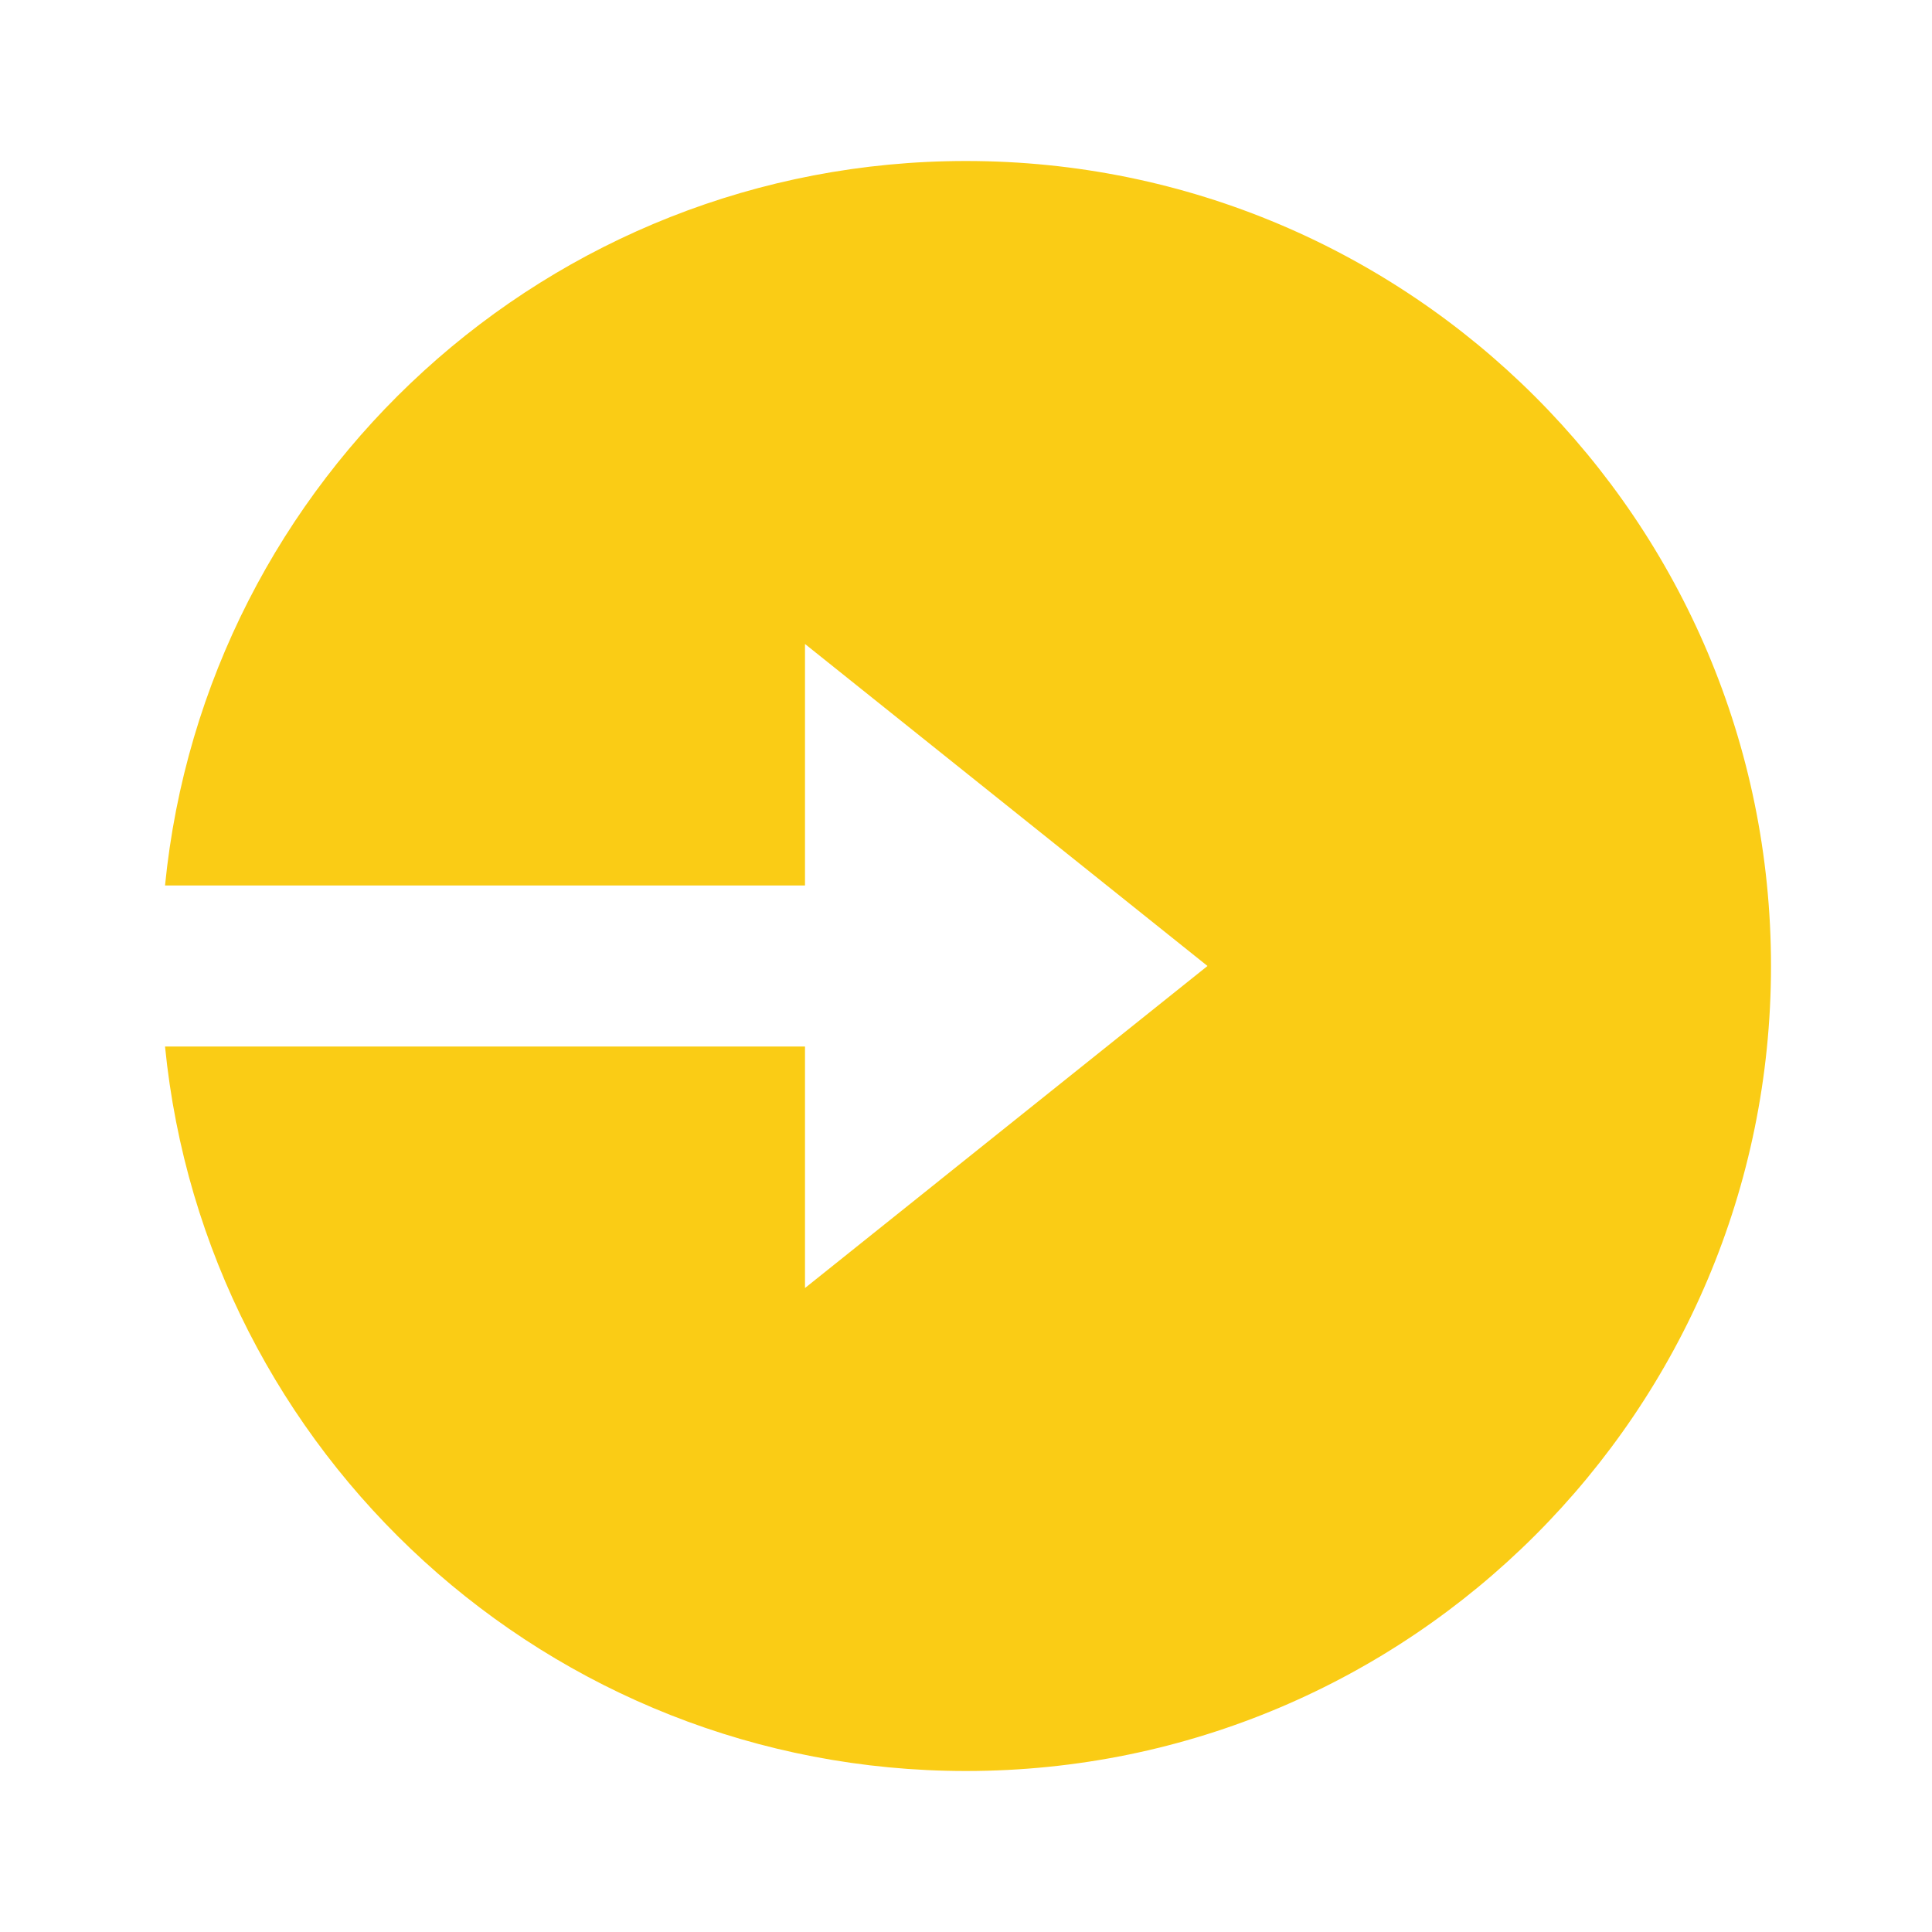
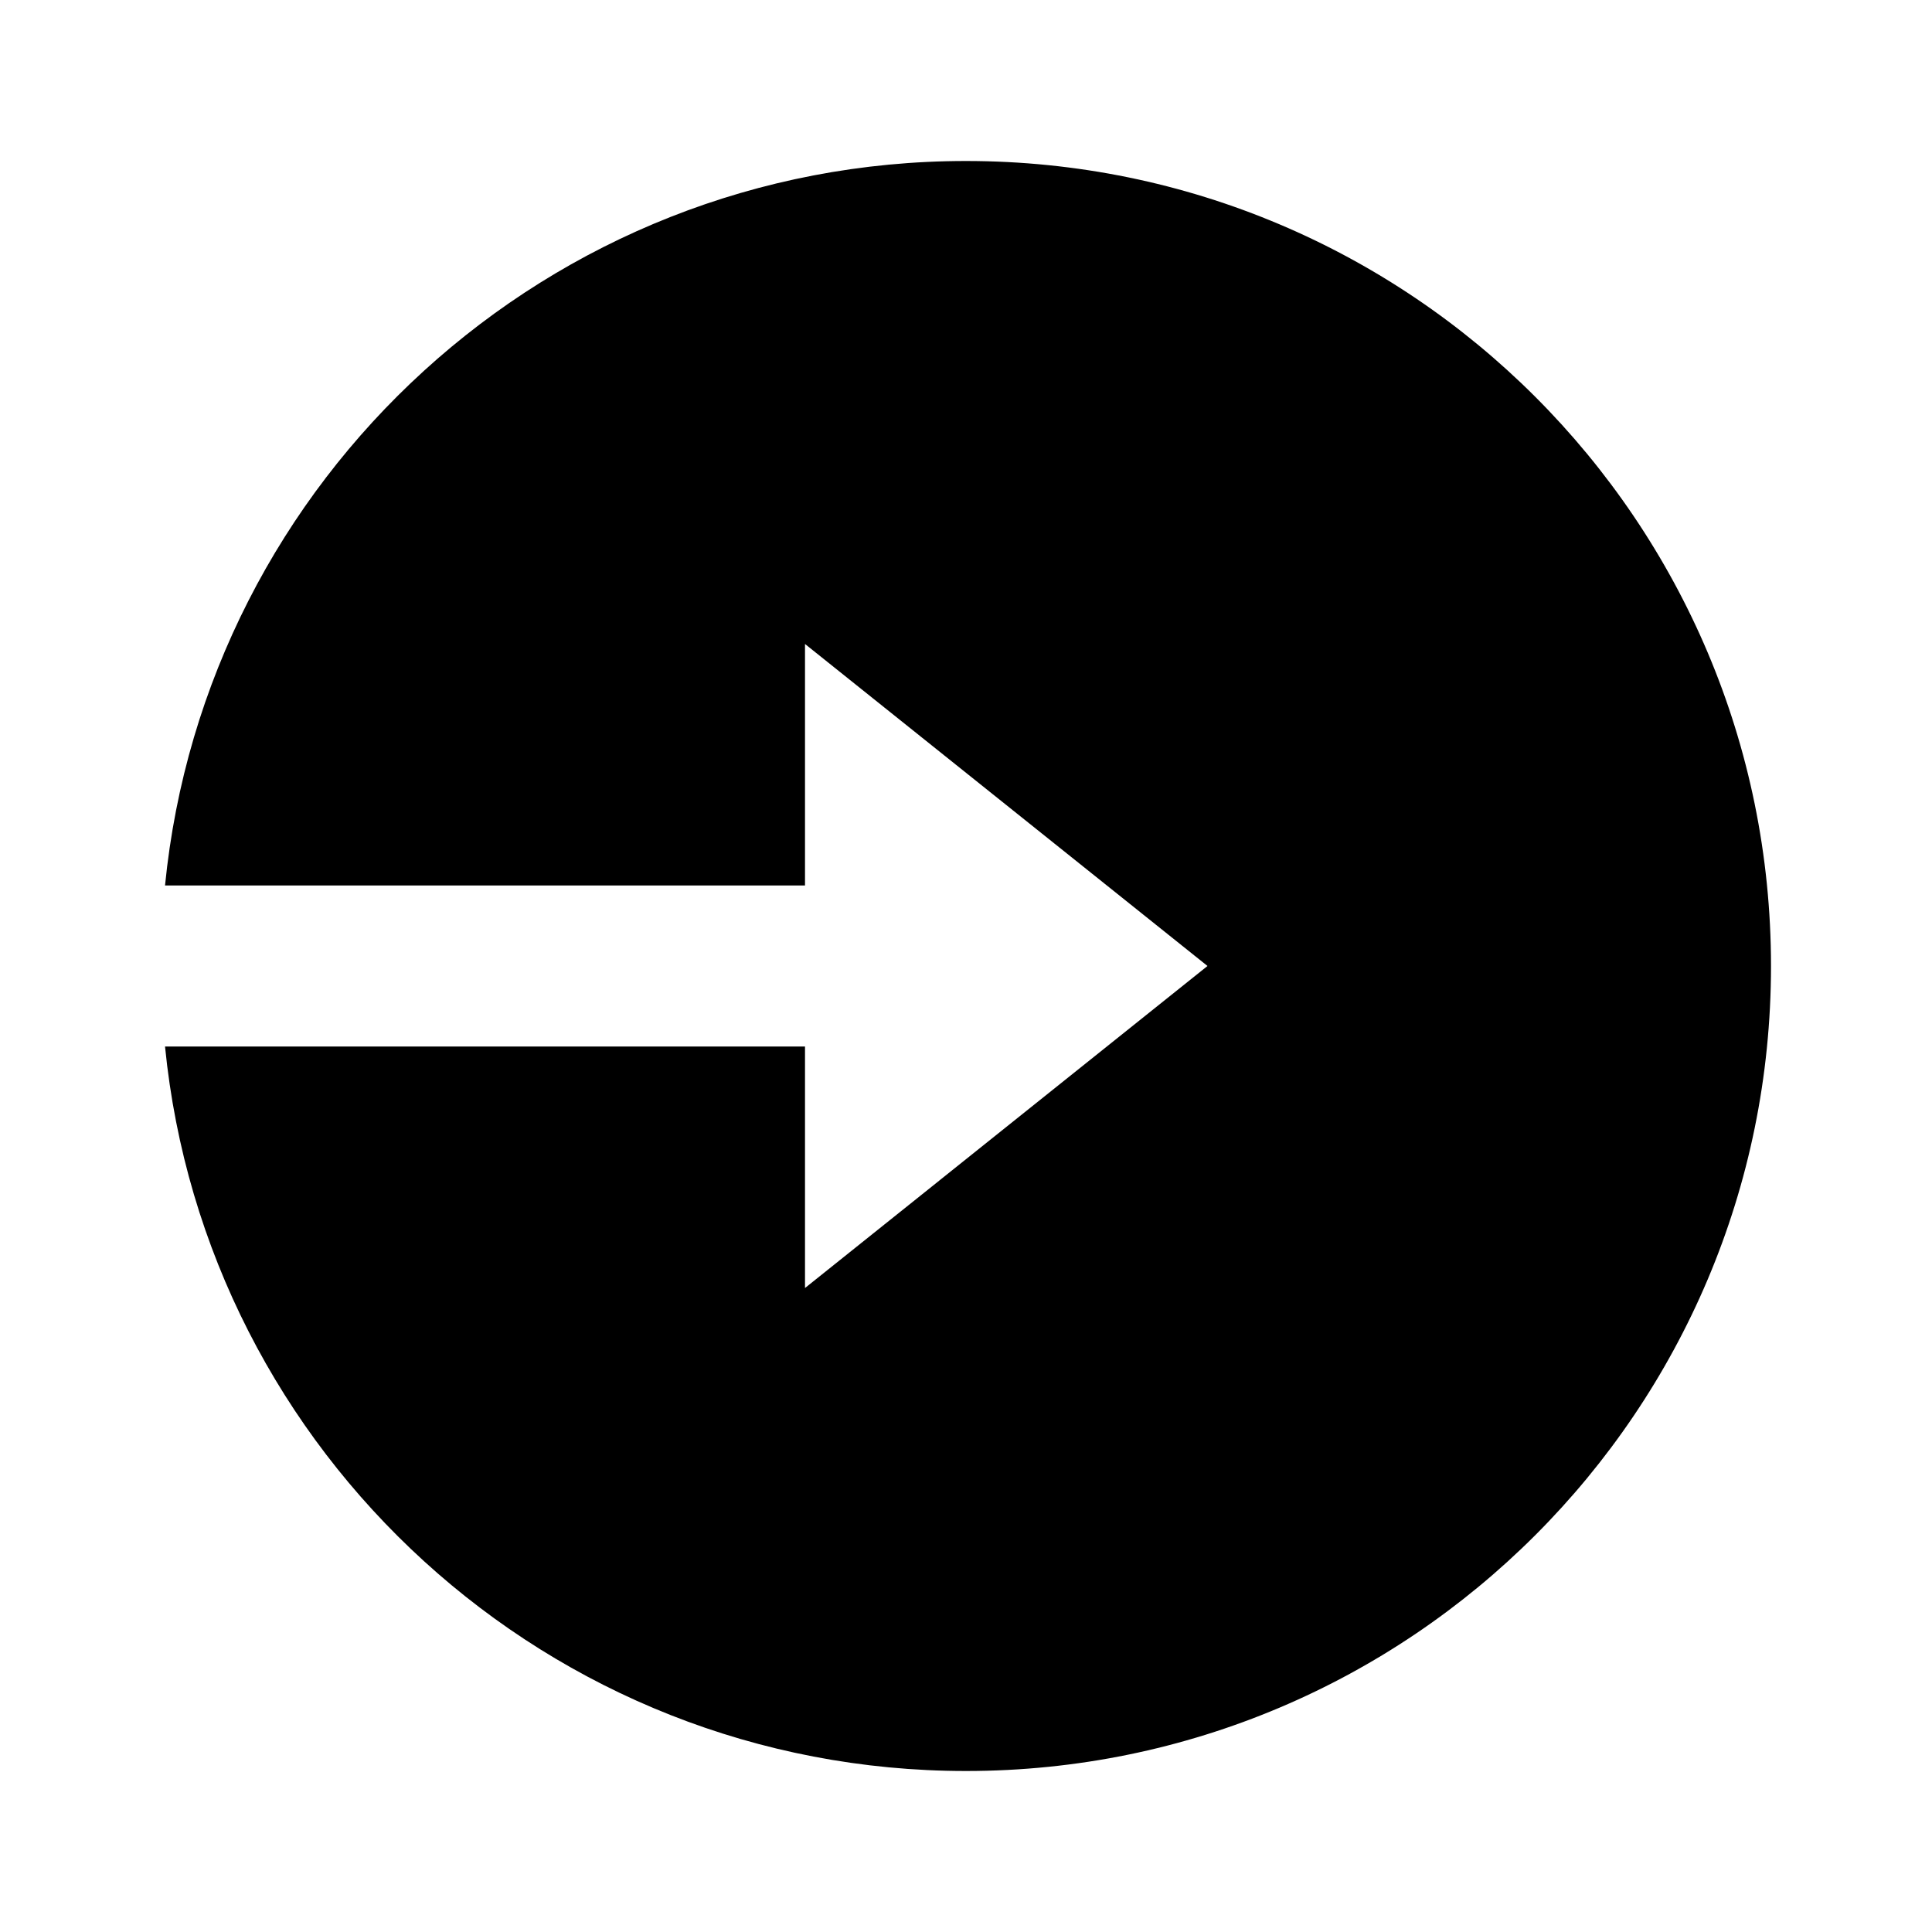
- <svg xmlns="http://www.w3.org/2000/svg" width="24" height="24">
+ <svg xmlns="http://www.w3.org/2000/svg" viewBox="0 0 24 24">
  <path fill="none" d="M0 0h24v24H0z" />
-   <path style="fill:#facc15;" d="M10 11H2.05c.5-5.053 4.764-9 9.95-9 5.523 0 10 4.477 10 10s-4.477 10-10 10c-5.185 0-9.449-3.947-9.95-9H10v3l5-4-5-4v3z" />
+   <path d="M10 11H2.05c.5-5.053 4.764-9 9.95-9 5.523 0 10 4.477 10 10s-4.477 10-10 10c-5.185 0-9.449-3.947-9.95-9H10v3l5-4-5-4v3z" />
</svg>
